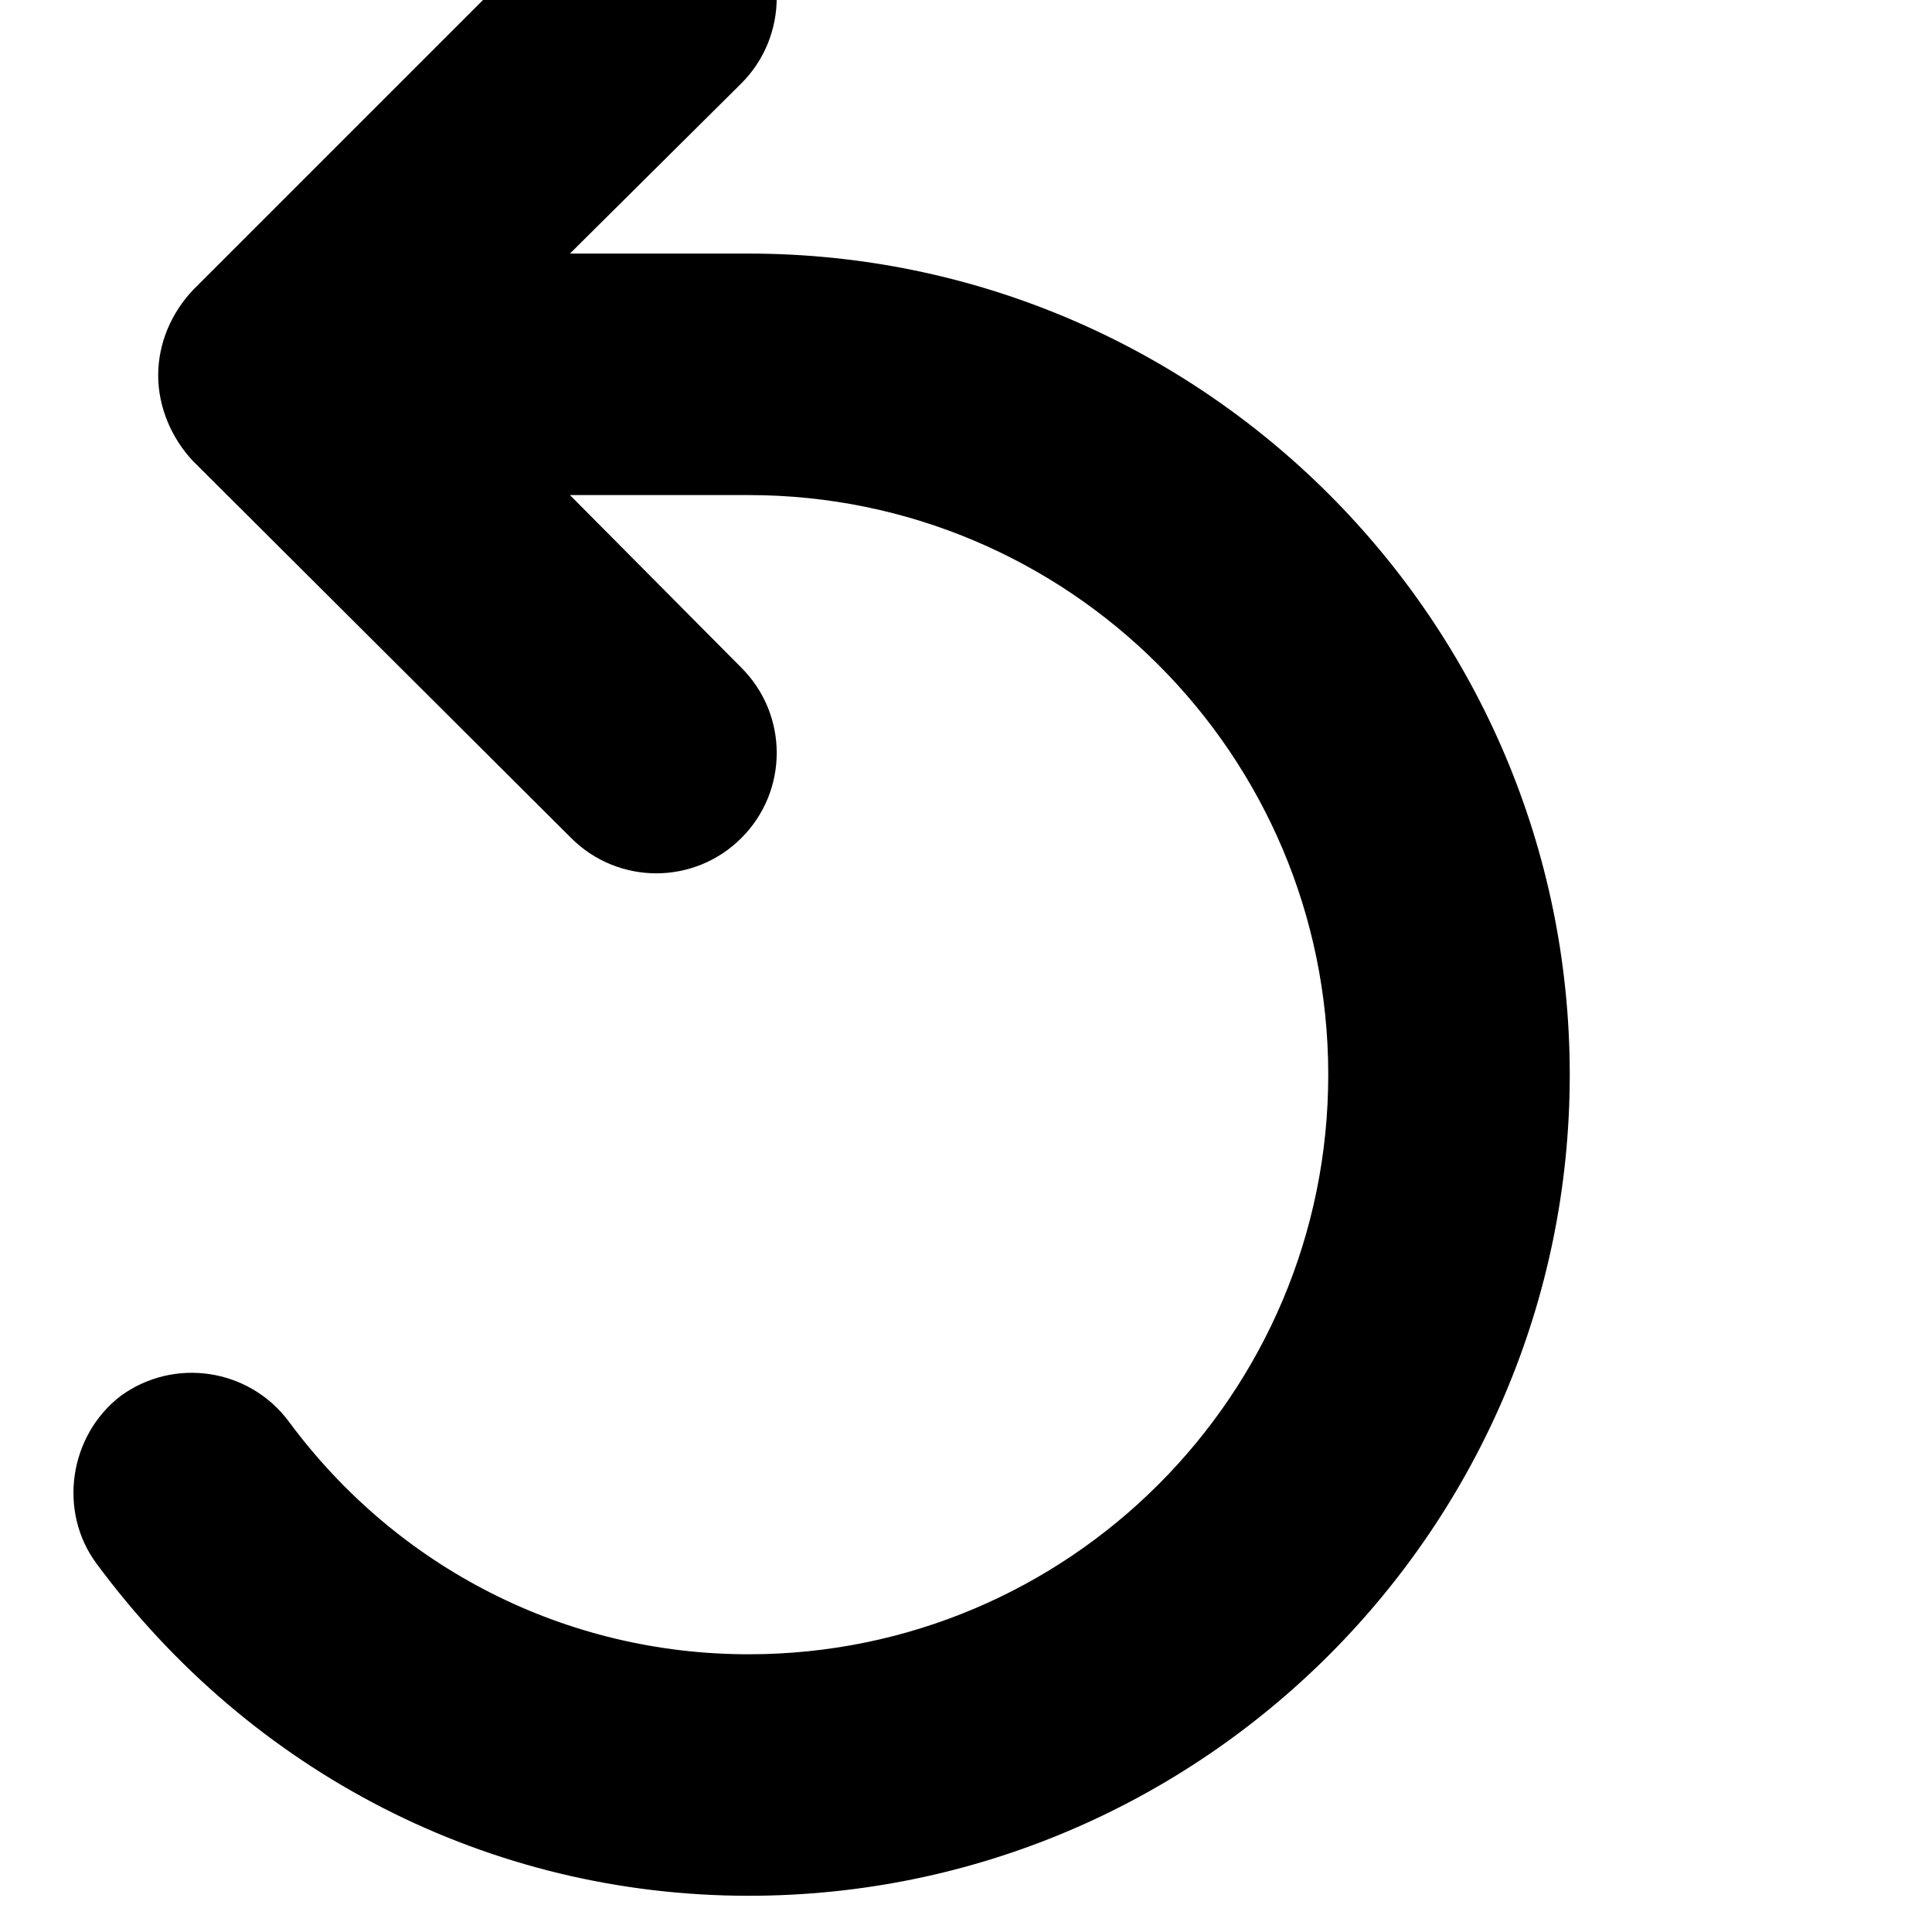
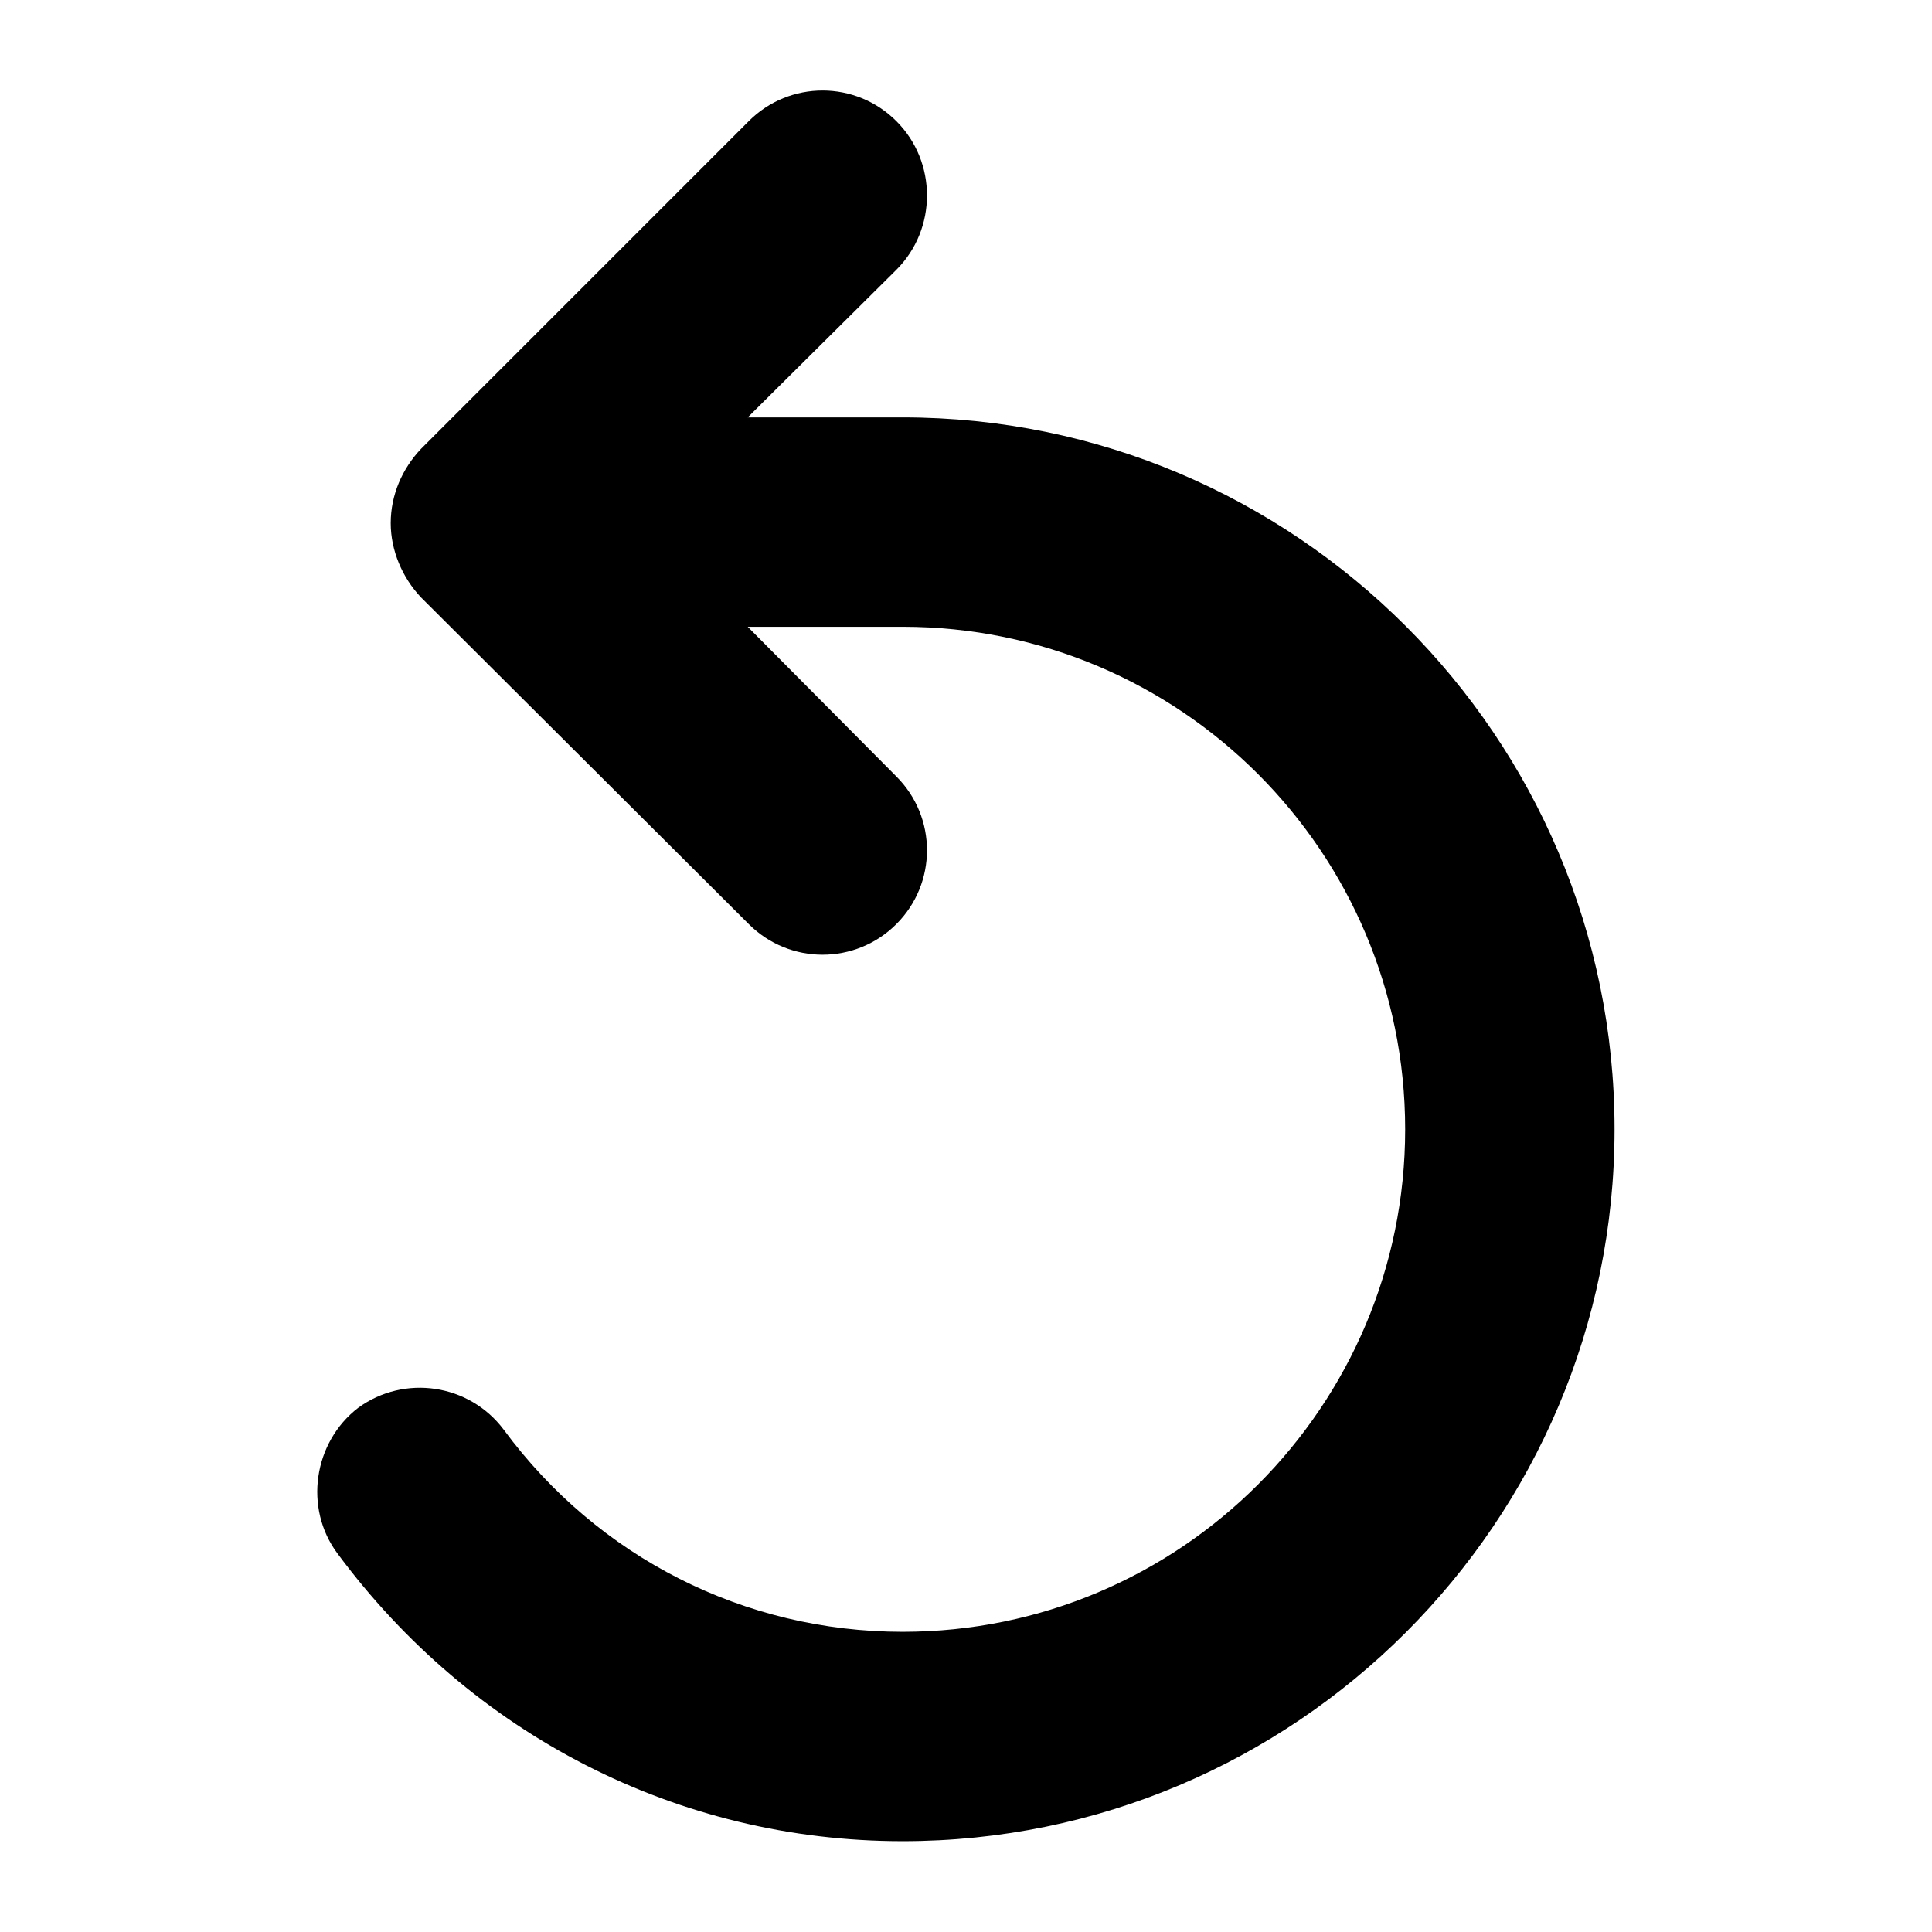
<svg xmlns="http://www.w3.org/2000/svg" height="16px" viewBox="0 0 16 16" width="16px">
-   <path d="m 6.2 2.1              c 3.75 0 6.8 3.05 6.8 6.8              c 0 3.75 -3.05 6.8 -6.8 6.8              c -2.15 0 -4.12 -1.02 -5.4 -2.75              c -0.32 -0.43 -0.23 -1.06 0.2 -1.39              c 0.44 -0.32 1.06 -0.23 1.39 0.21              c 0.9 1.22 2.3 1.93 3.81 1.93              c 2.65 0 4.8 -2.15 4.8 -4.8              c 0 -2.65 -2.15 -4.8 -4.8 -4.8              h -1.48              l 1.42 1.43              c 0.39 0.39 0.39 1.02 0 1.41              c -0.39 0.39 -1.02 0.39 -1.41 0              l -3.13 -3.12              c -0.18 -0.19 -0.29 -0.45 -0.29 -0.71              c 0 -0.27 0.11 -0.52 0.29 -0.71              l 3.13 -3.13              c 0.39 -0.39 1.02 -0.39 1.41 0              c 0.39 0.39 0.39 1.03 0 1.42              l -1.42 1.41              z" fill="currentColor" />
+   <g transform="matrix(0.867 0 0 0.867 2.1 1.636)">
+     <path d="m 6.2 2.1              c 3.75 0 6.8 3.05 6.8 6.8              c 0 3.75 -3.05 6.8 -6.8 6.8              c -2.15 0 -4.12 -1.02 -5.4 -2.75              c -0.32 -0.43 -0.23 -1.06 0.2 -1.39              c 0.44 -0.32 1.06 -0.23 1.39 0.21              c 0.9 1.22 2.3 1.93 3.81 1.93              c 2.65 0 4.8 -2.15 4.8 -4.8              c 0 -2.65 -2.15 -4.8 -4.8 -4.8              h -1.48              l 1.42 1.43              c 0.39 0.39 0.39 1.02 0 1.41              c -0.39 0.39 -1.02 0.39 -1.41 0              l -3.13 -3.12              c -0.18 -0.19 -0.29 -0.45 -0.29 -0.71              c 0 -0.27 0.11 -0.52 0.29 -0.71              l 3.13 -3.13              c 0.39 -0.39 1.02 -0.39 1.41 0              c 0.39 0.39 0.39 1.03 0 1.42              l -1.42 1.41              z" fill="currentColor" />
+   </g>
</svg>
